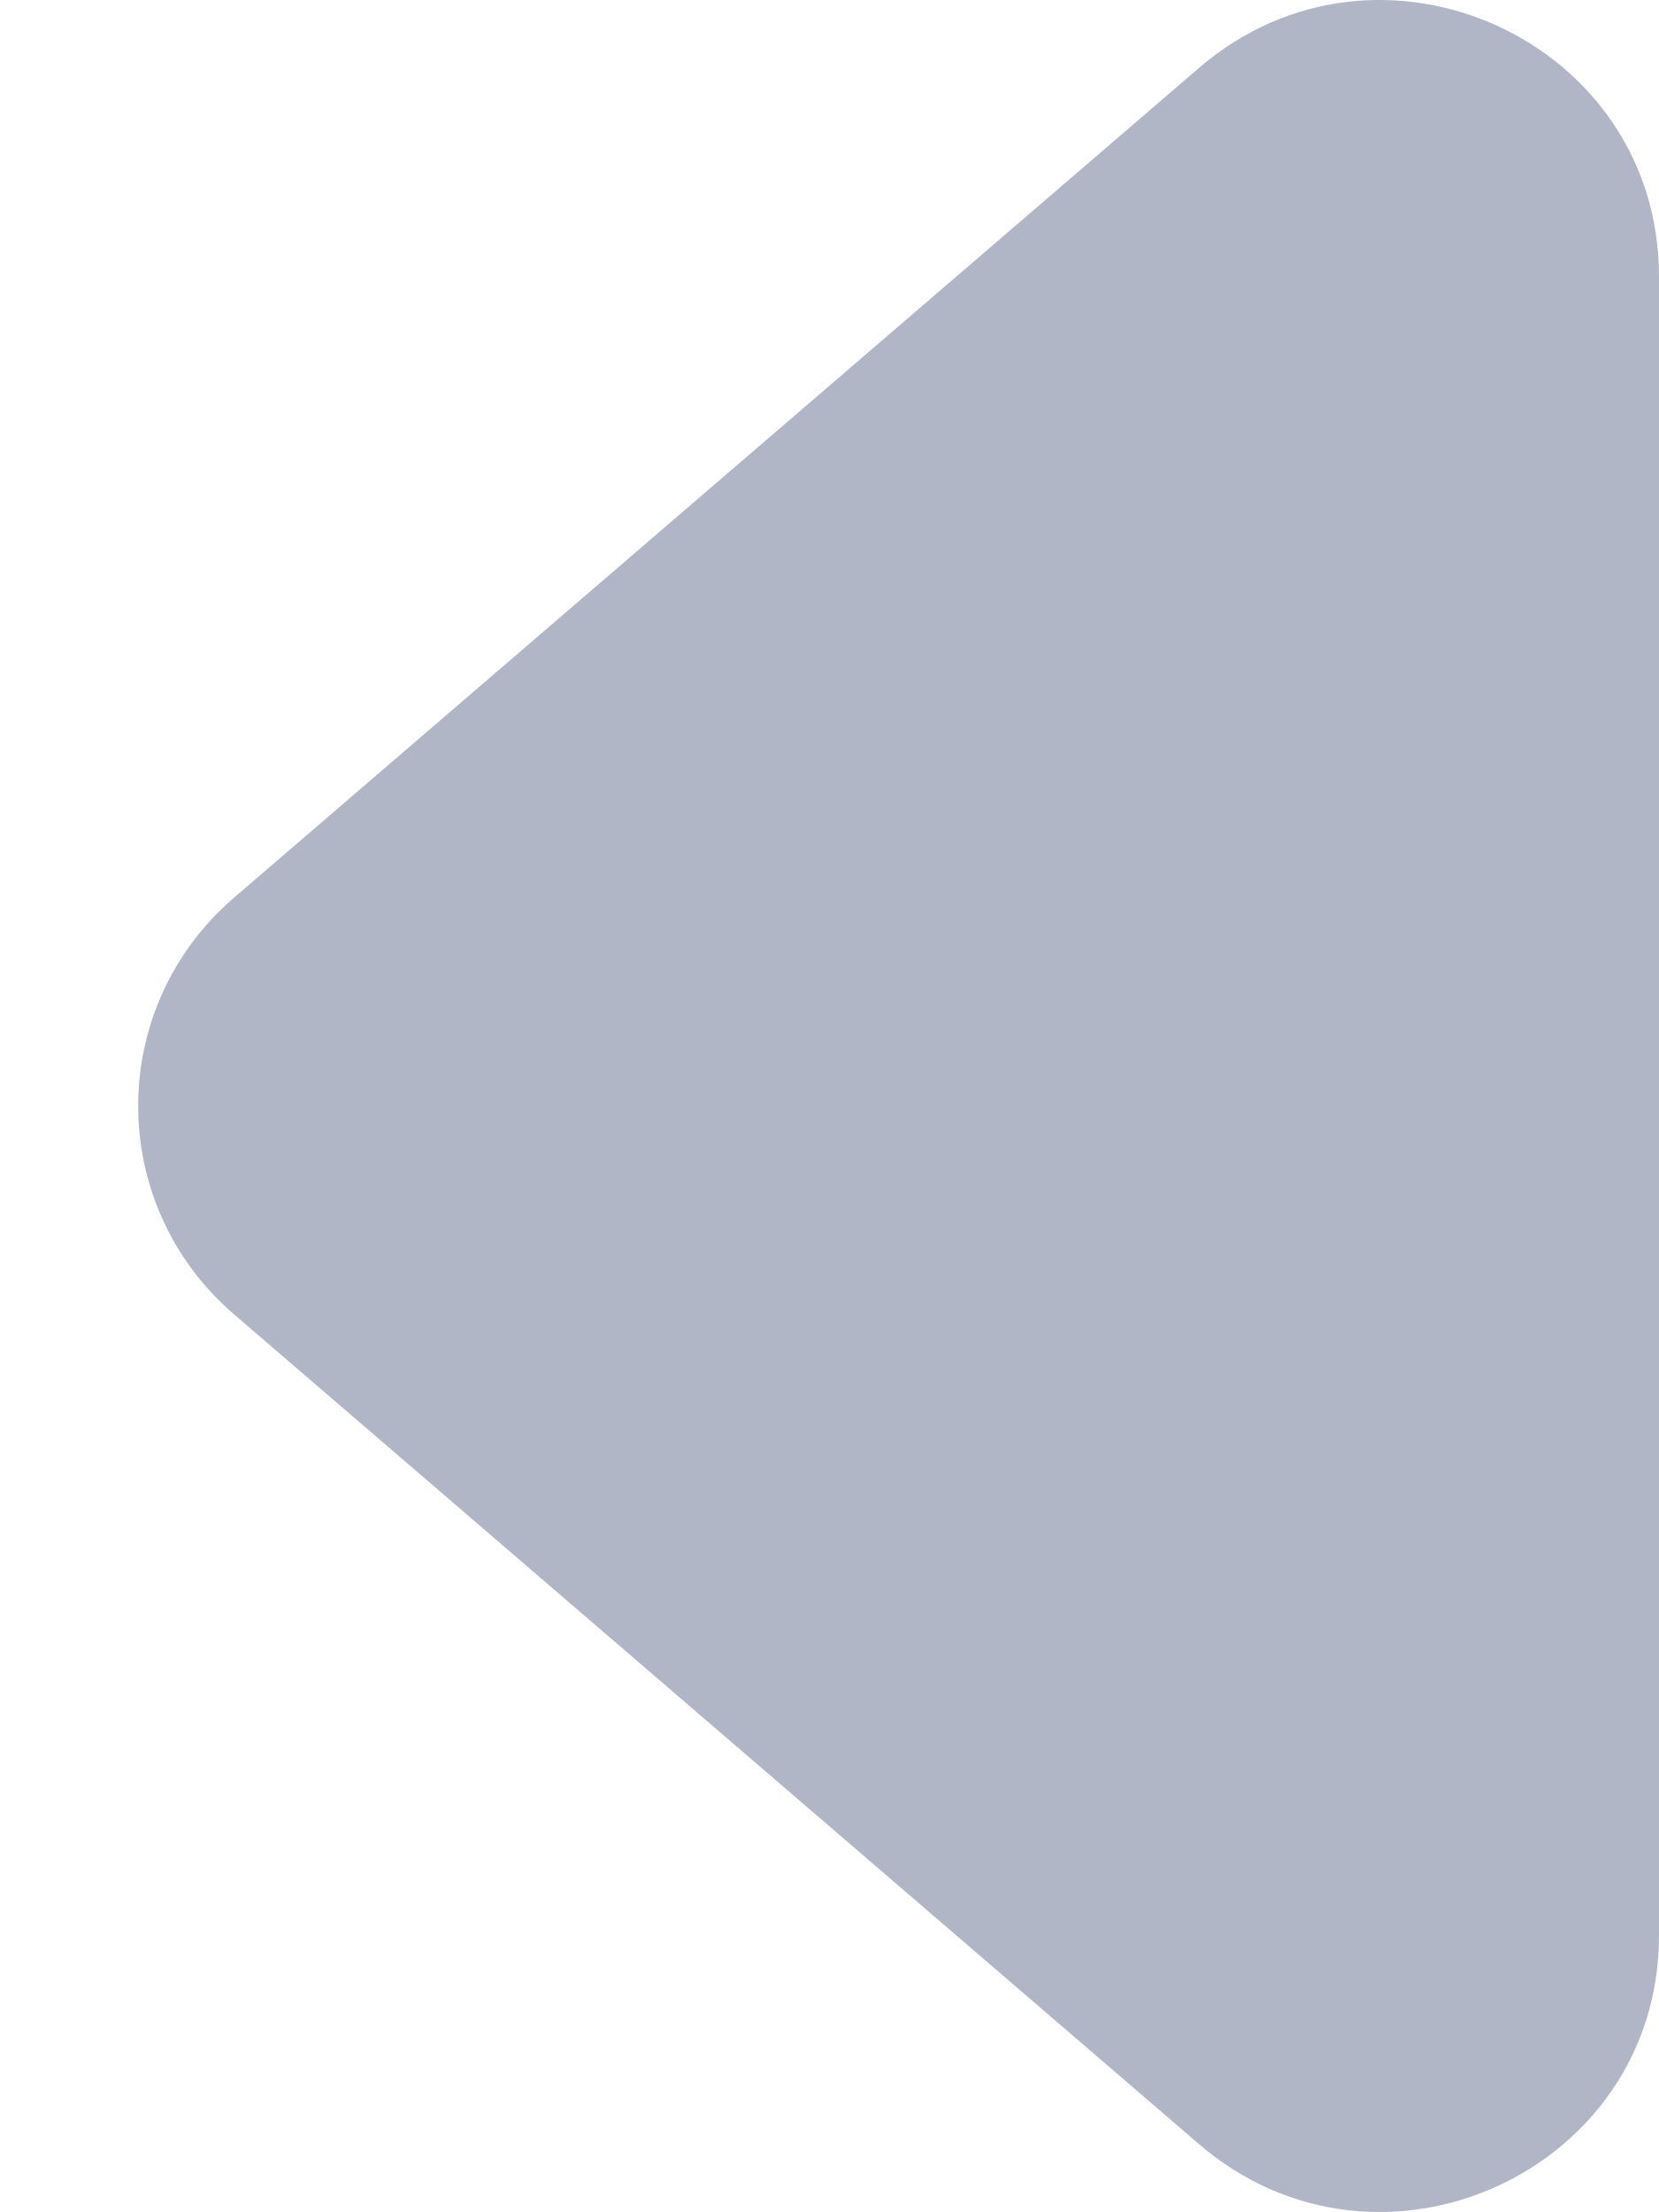
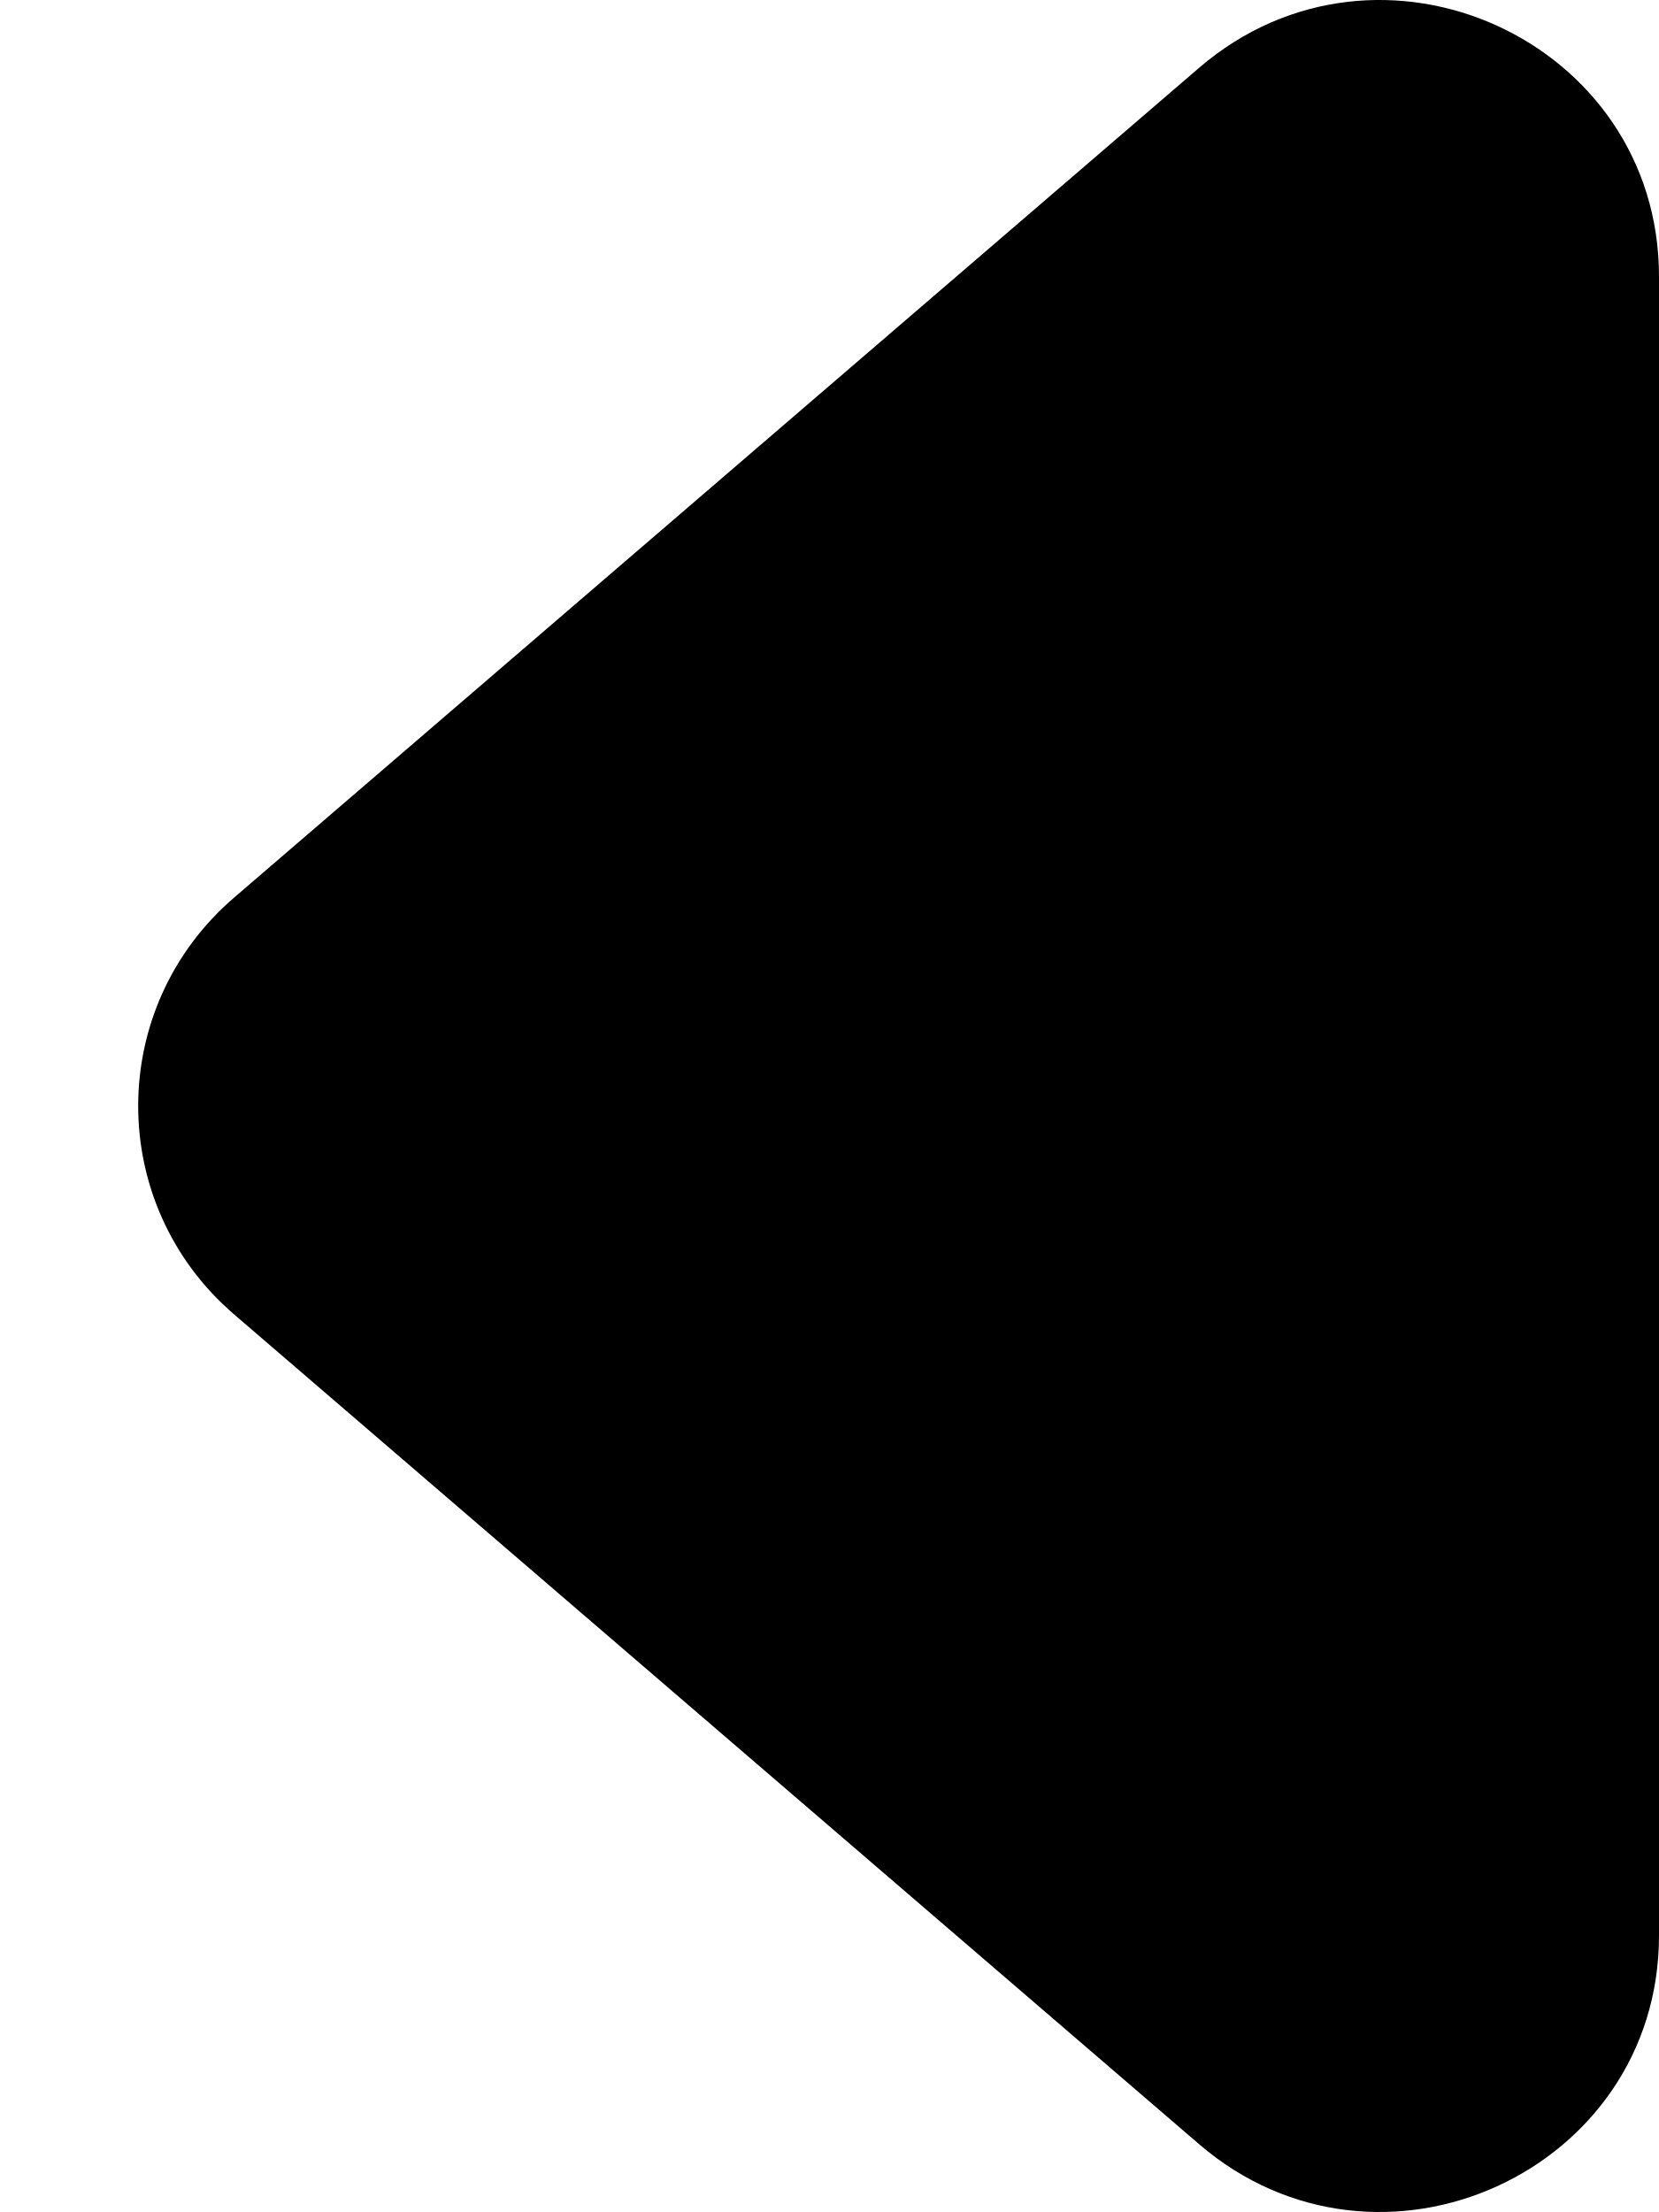
- <svg xmlns="http://www.w3.org/2000/svg" width="6" height="8" viewBox="0 0 6 8" fill="none">
-   <path d="M0.847 4.754C0.384 4.356 0.384 3.644 0.847 3.246L4.337 0.245C4.988 -0.314 6 0.145 6 1V7C6 7.855 4.988 8.314 4.337 7.755L0.847 4.754Z" fill="#B1B6C6" />
+ <svg xmlns="http://www.w3.org/2000/svg" width="6" height="8" viewBox="0 0 6 8" fill="currentColor">
+   <path d="M0.847 4.754C0.384 4.356 0.384 3.644 0.847 3.246L4.337 0.245C4.988 -0.314 6 0.145 6 1V7C6 7.855 4.988 8.314 4.337 7.755L0.847 4.754Z" fill="currentColor" />
</svg>
